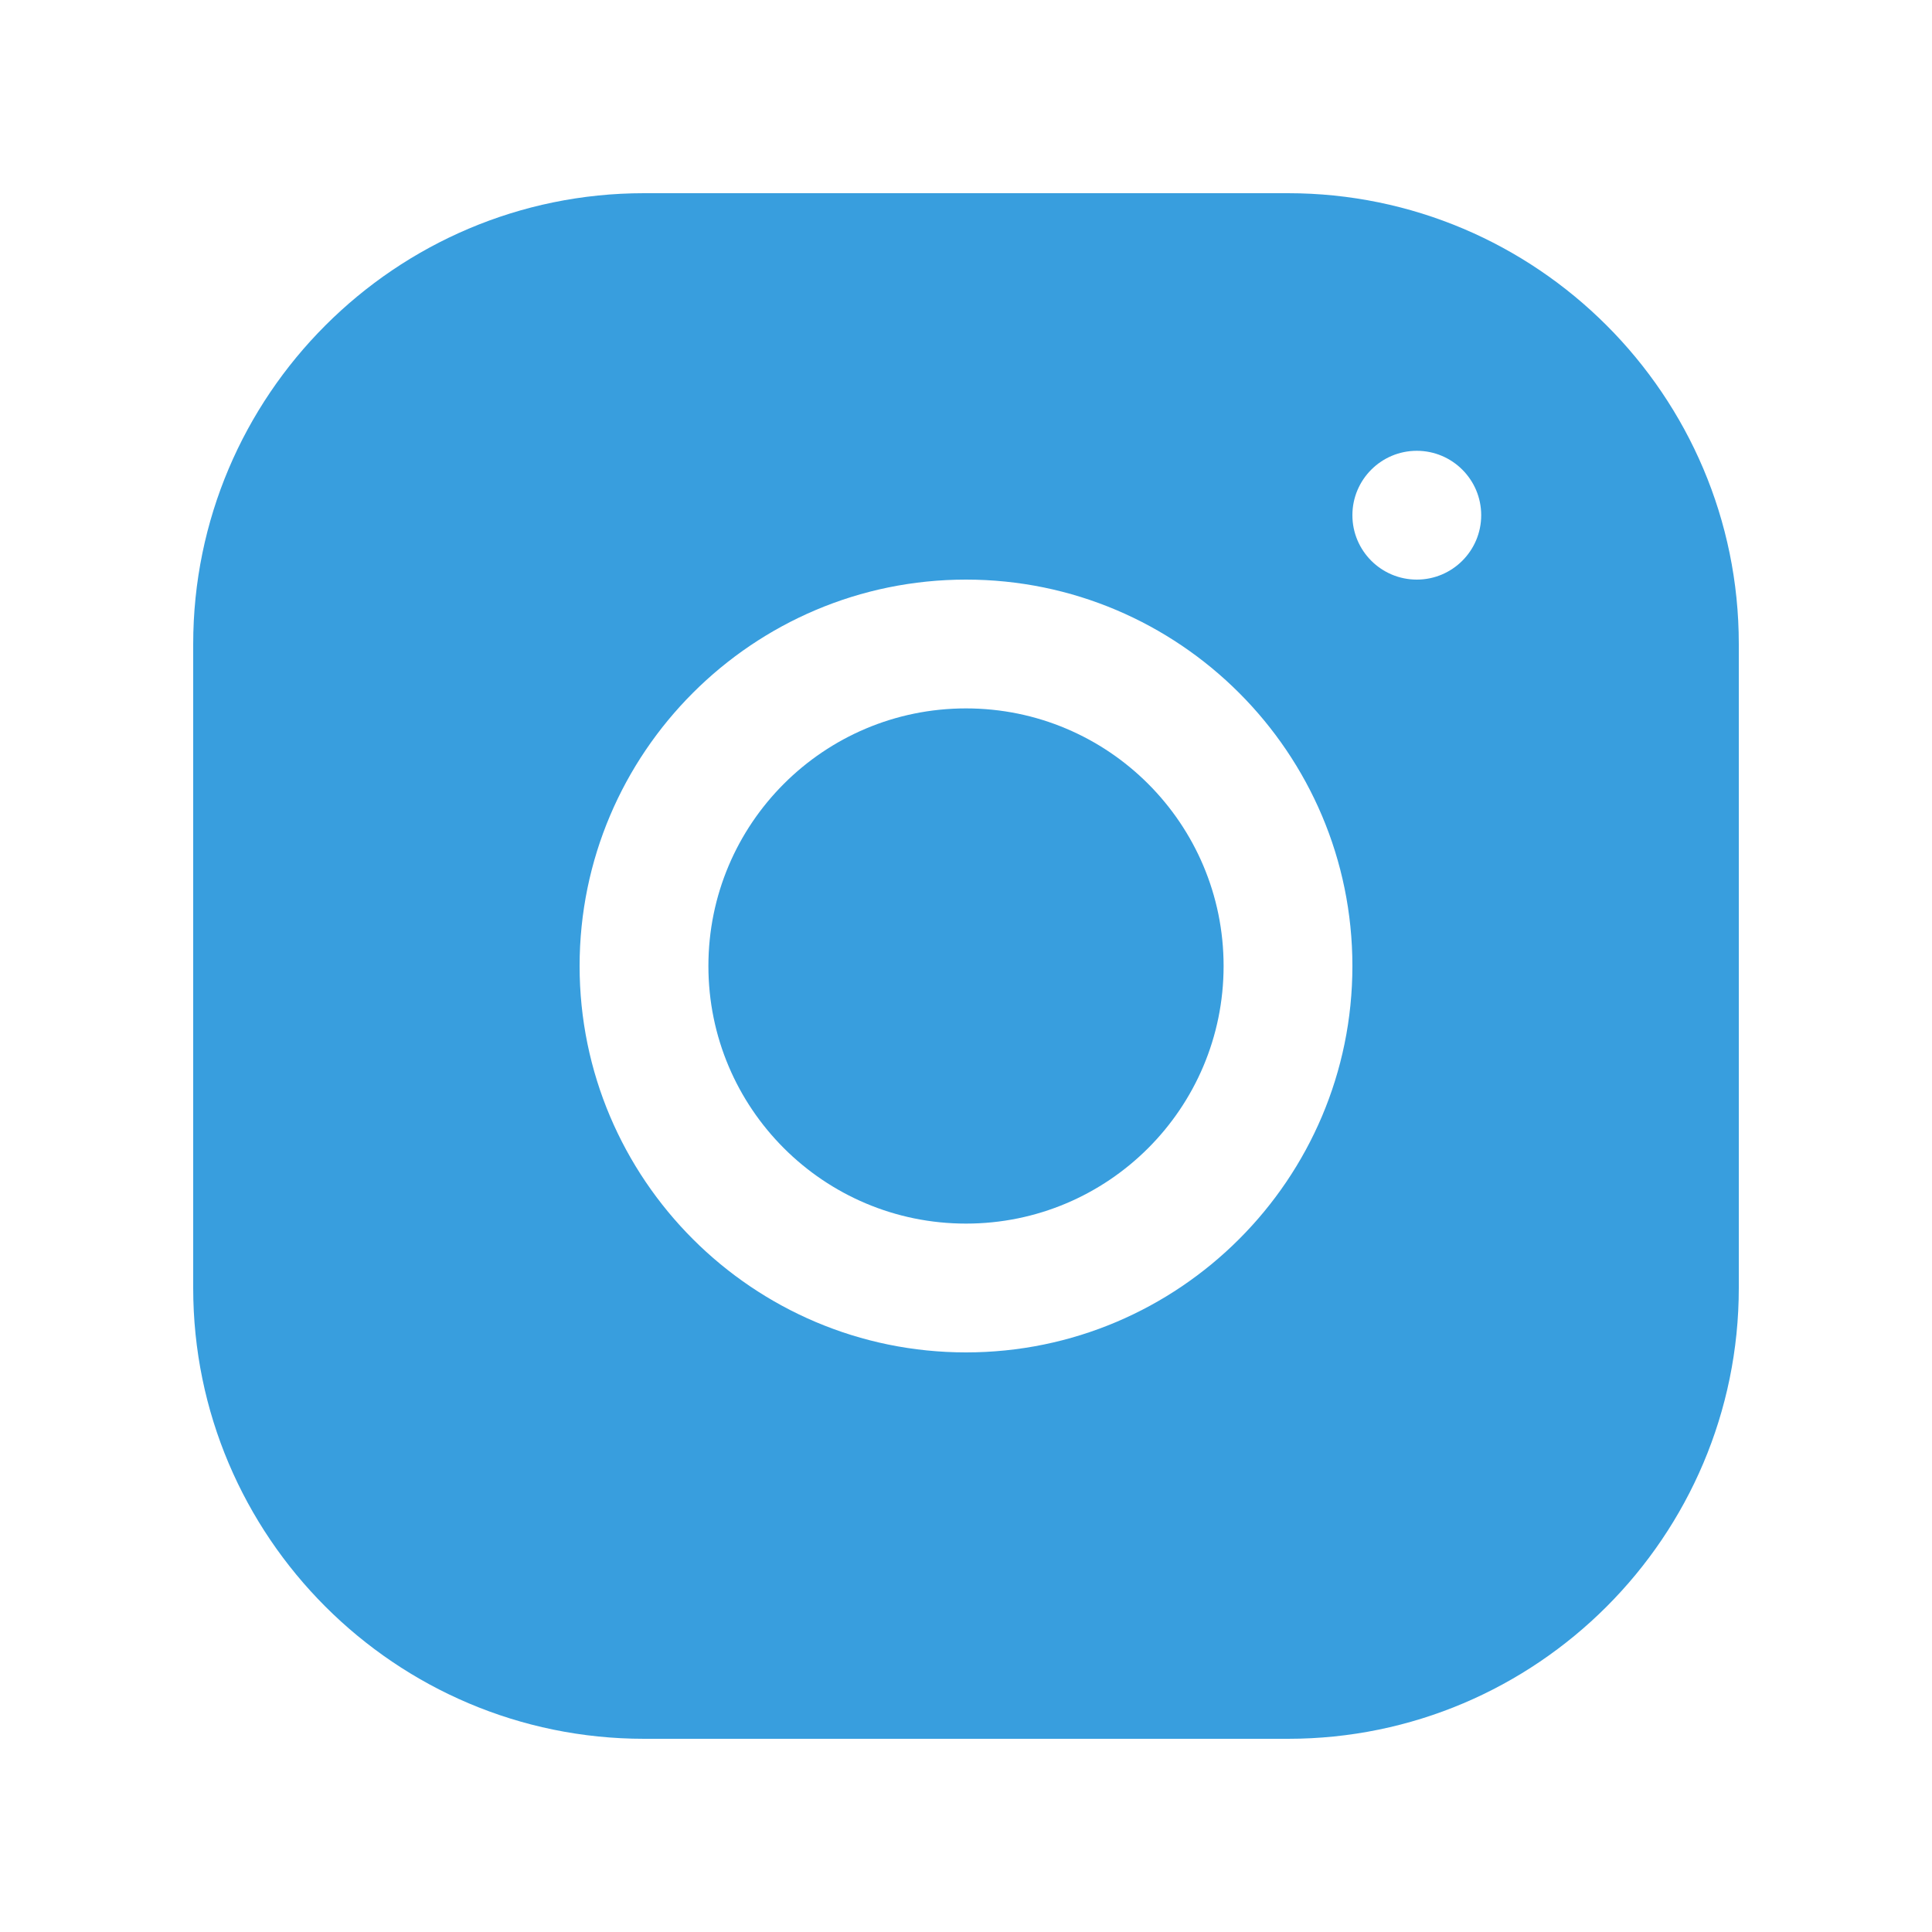
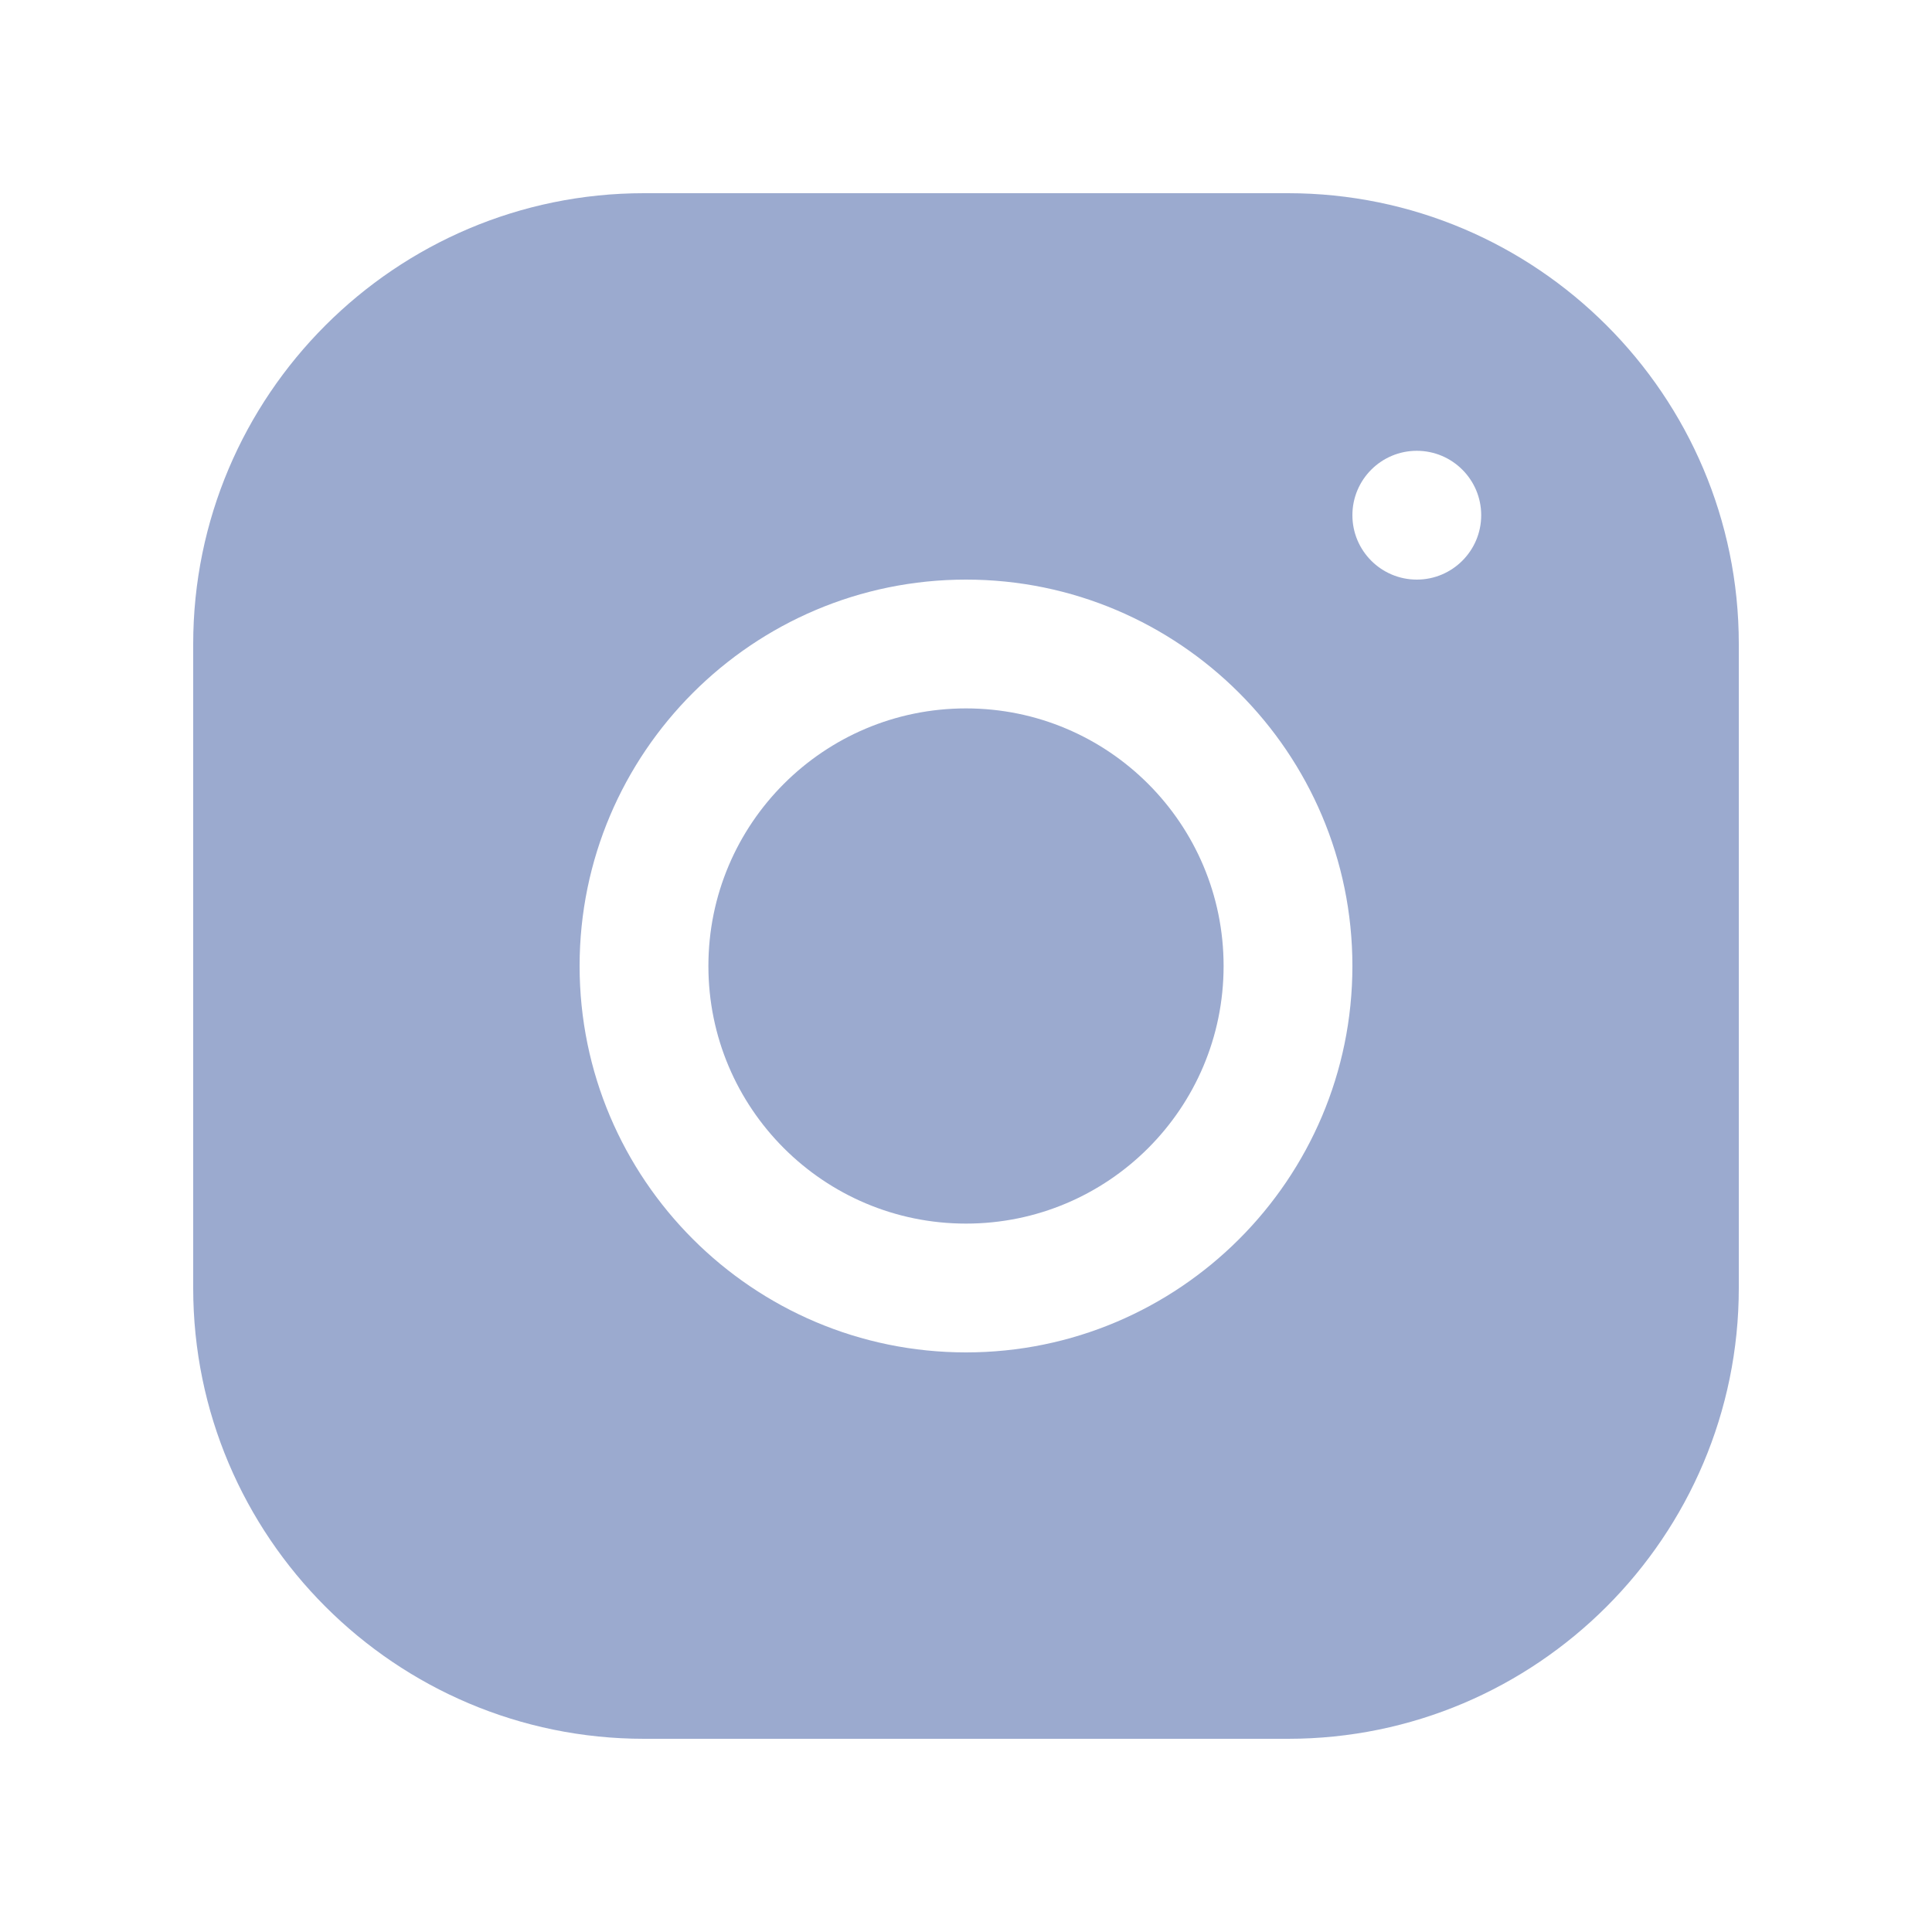
- <svg xmlns="http://www.w3.org/2000/svg" fill="#389ede" viewBox="0 0 30 30" width="30px" height="30px">
+ <svg xmlns="http://www.w3.org/2000/svg" fill="#9baacf" viewBox="0 0 30 30" width="30px" height="30px">
  <path d="M15 11A4 4 0 1 0 15 19A4 4 0 1 0 15 11Z" />
  <path d="M19.999,3h-10C6.14,3,3,6.141,3,10.001v10C3,23.86,6.141,27,10.001,27h10C23.86,27,27,23.859,27,19.999v-10C27,6.14,23.859,3,19.999,3z M15,21c-3.309,0-6-2.691-6-6s2.691-6,6-6s6,2.691,6,6S18.309,21,15,21z M22,9c-0.552,0-1-0.448-1-1c0-0.552,0.448-1,1-1s1,0.448,1,1C23,8.552,22.552,9,22,9z" />
</svg>
